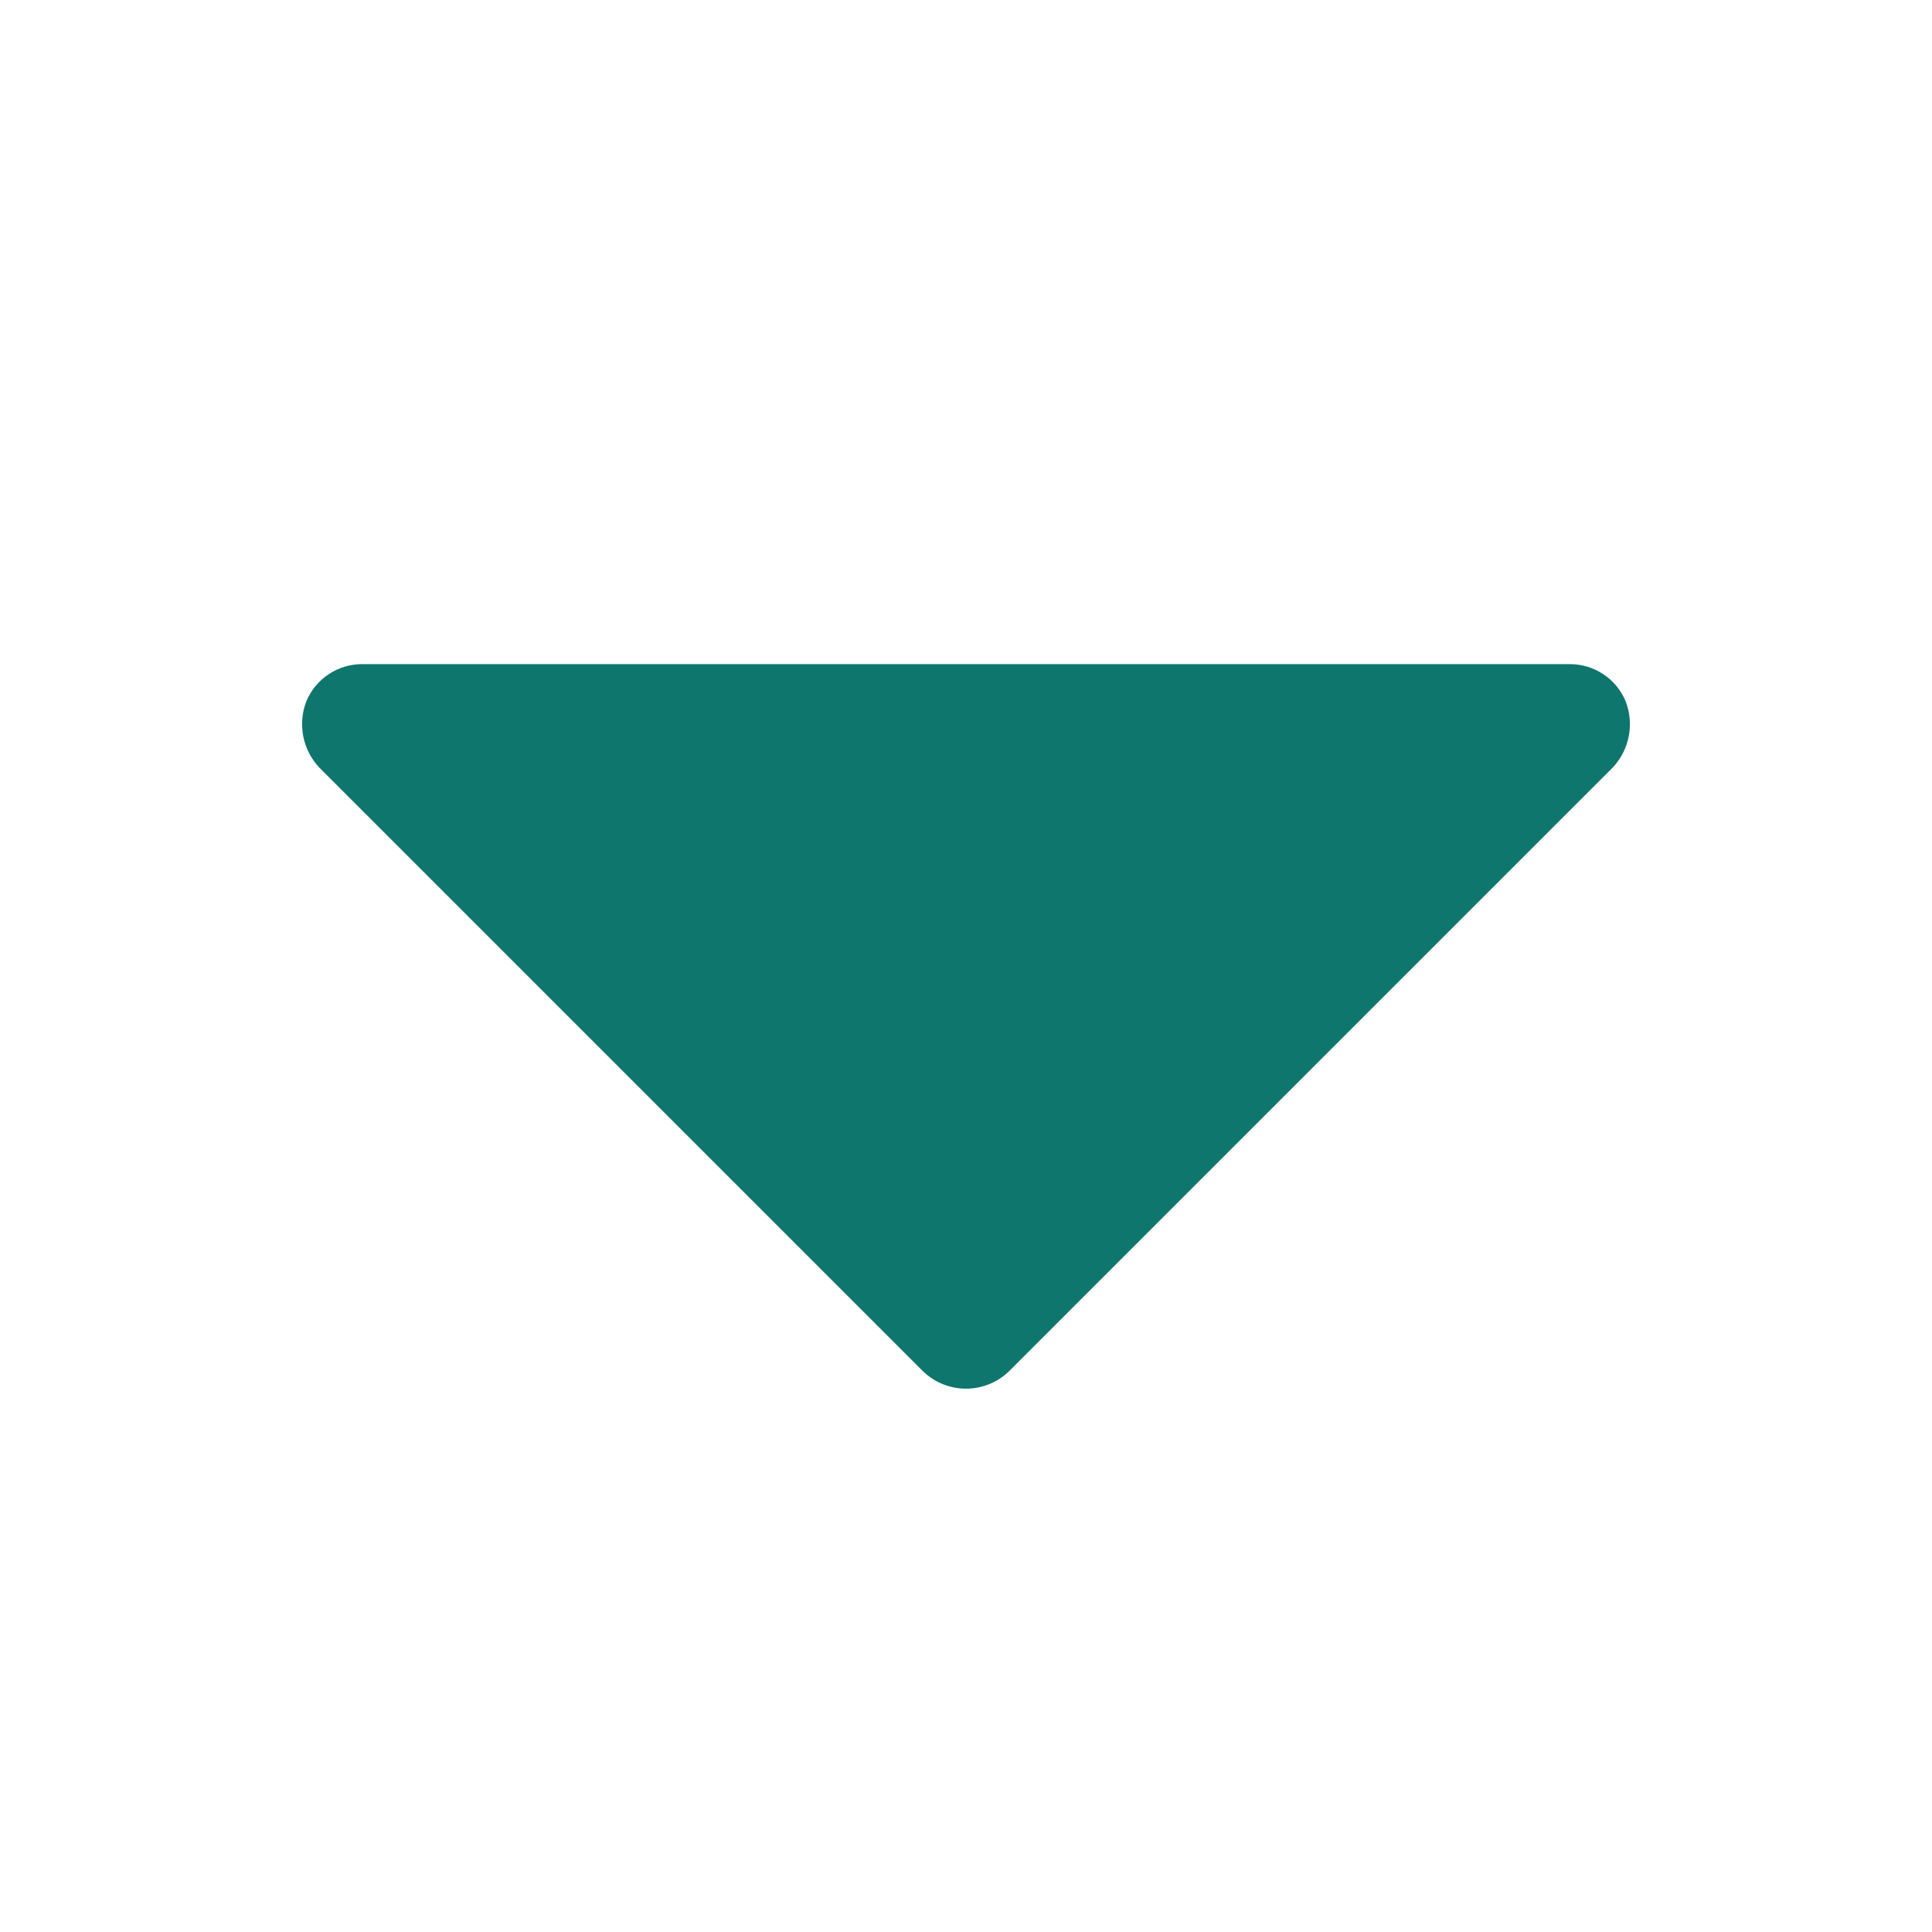
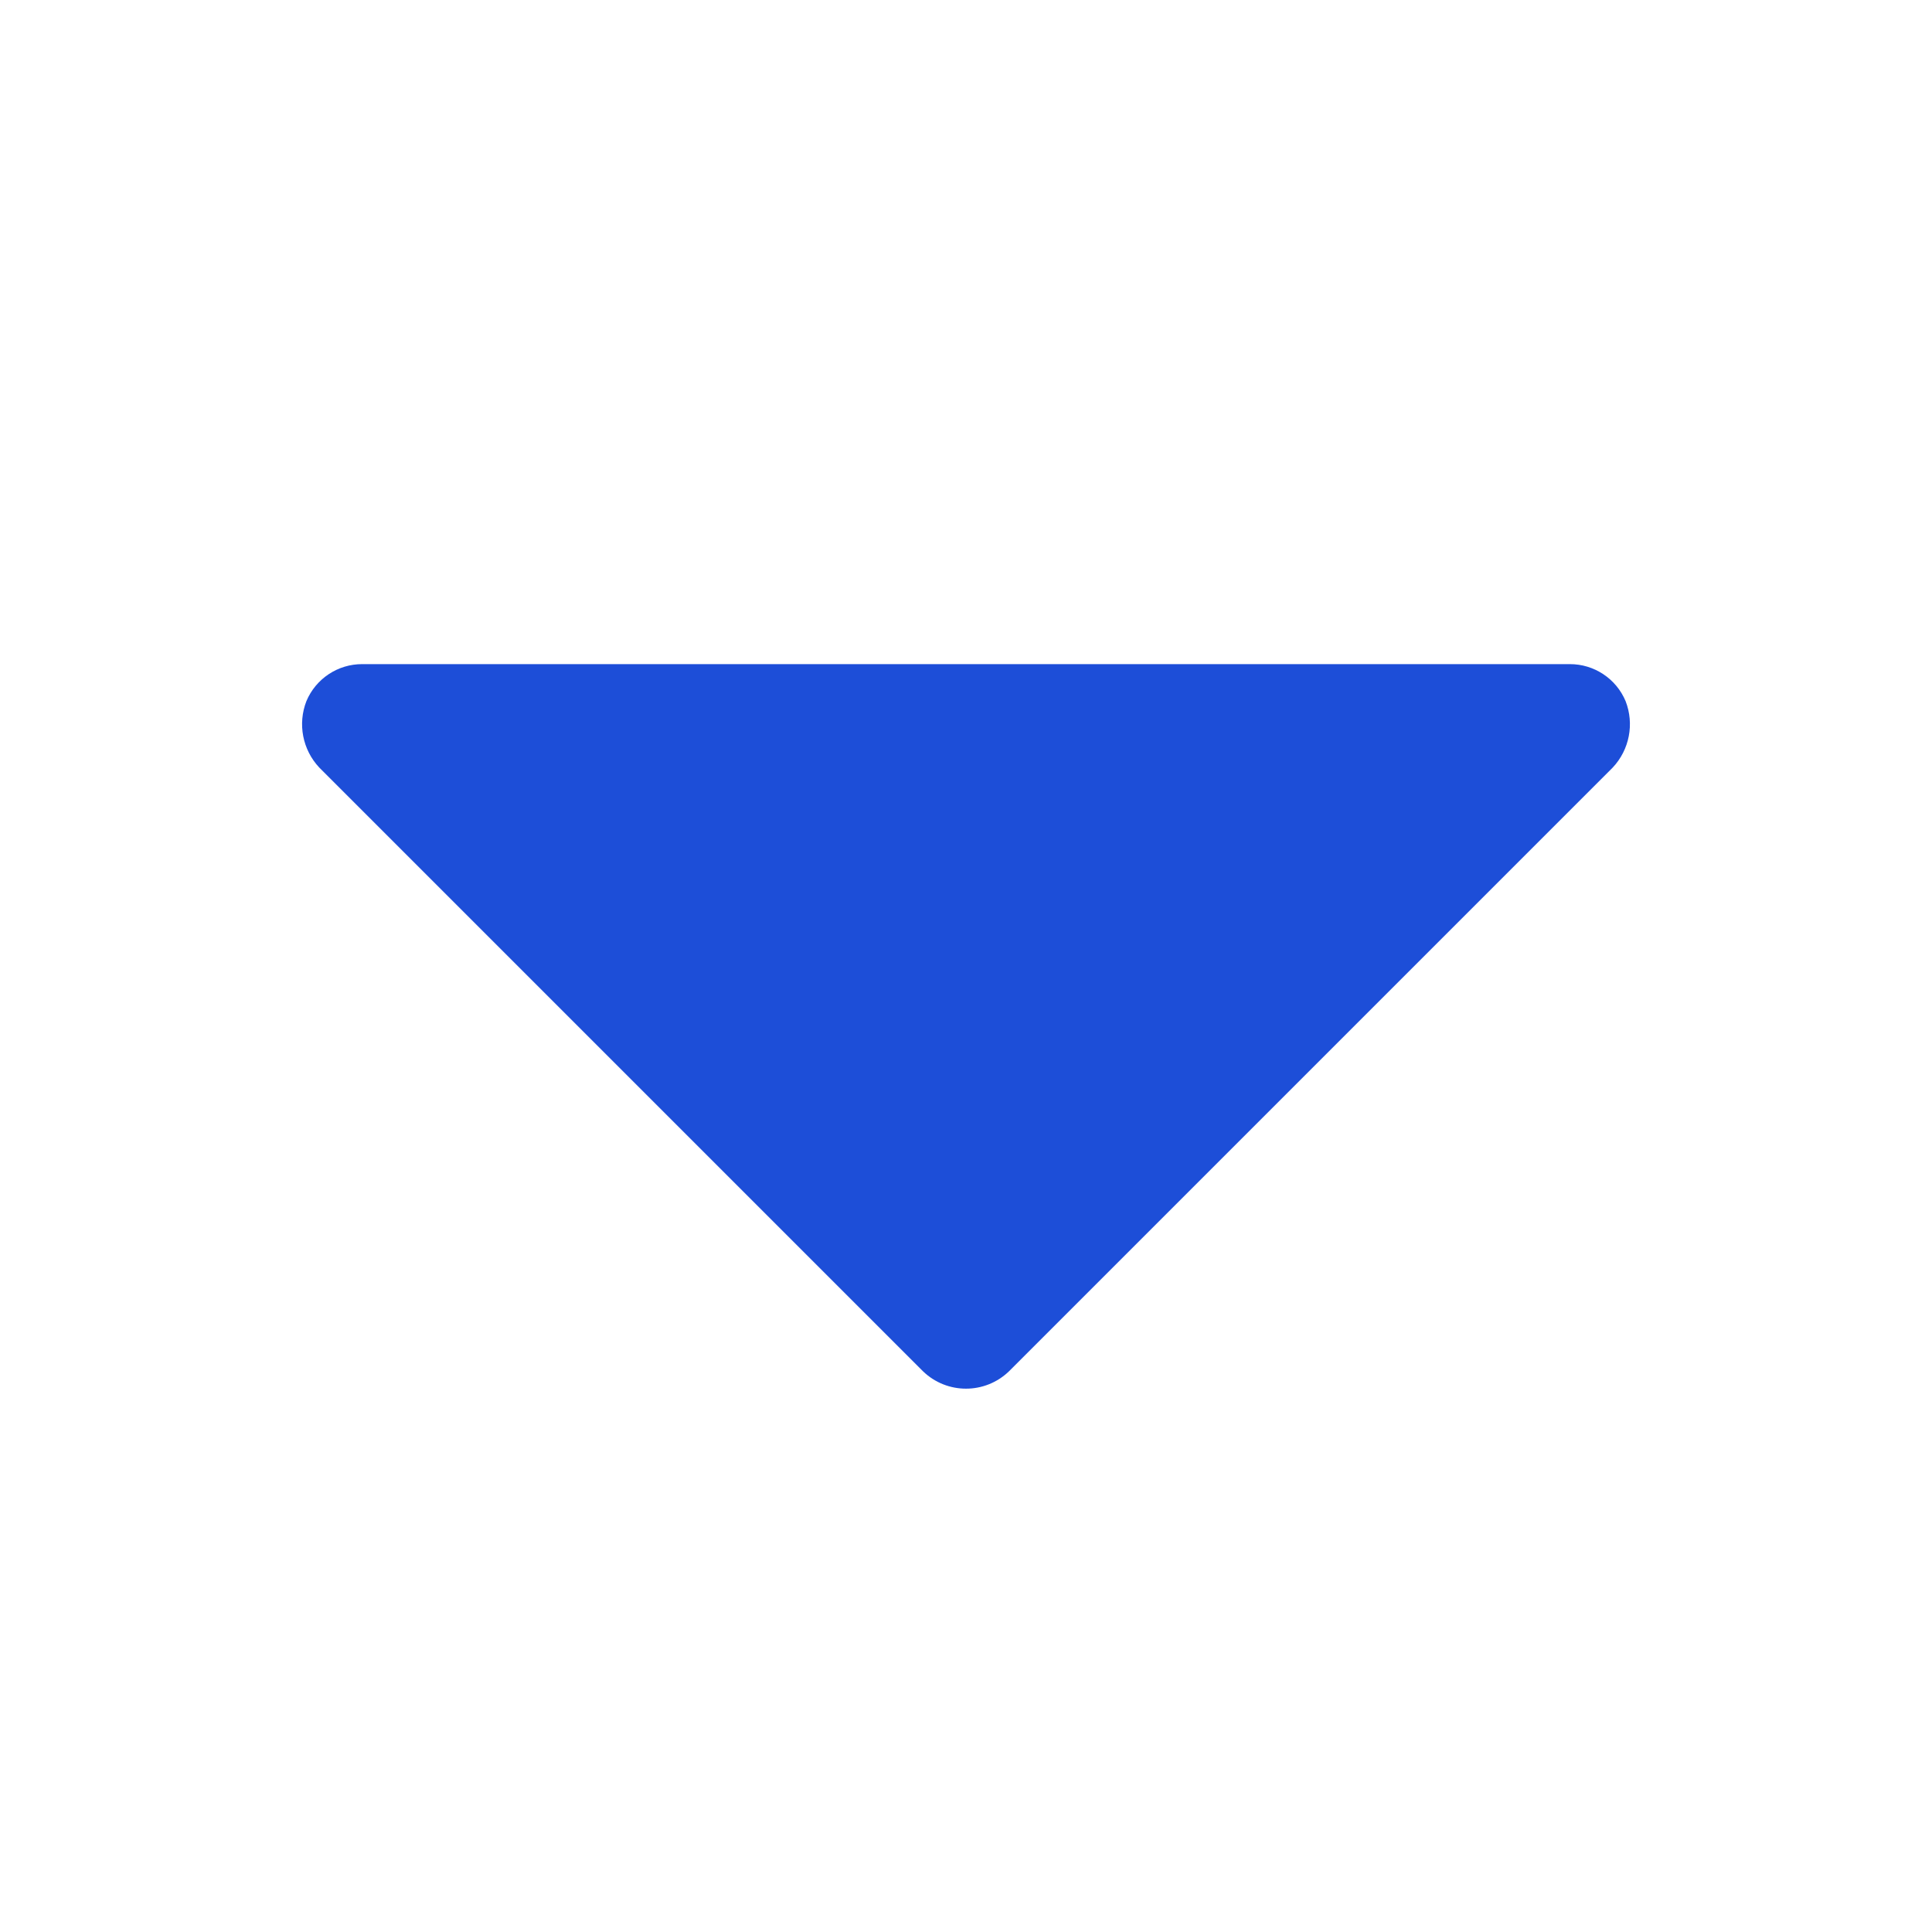
<svg xmlns="http://www.w3.org/2000/svg" width="512" height="512" viewBox="0 0 32 32" style="enable-background:new 0 0 512 512" xml:space="preserve">
-   <path fill="#0f766e" d="M26.925 11.613A1 1 0 0 0 26 11H6a1 1 0 0 0-.925.613 1.05 1.05 0 0 0 .213 1.1l10 10a1.025 1.025 0 0 0 1.424 0l10-10a1.05 1.05 0 0 0 .213-1.1z" data-original="#000000" />
+   <path fill="#1d4ed8" d="M26.925 11.613A1 1 0 0 0 26 11H6a1 1 0 0 0-.925.613 1.05 1.05 0 0 0 .213 1.1l10 10a1.025 1.025 0 0 0 1.424 0l10-10a1.05 1.05 0 0 0 .213-1.1z" data-original="#000000" />
</svg>
